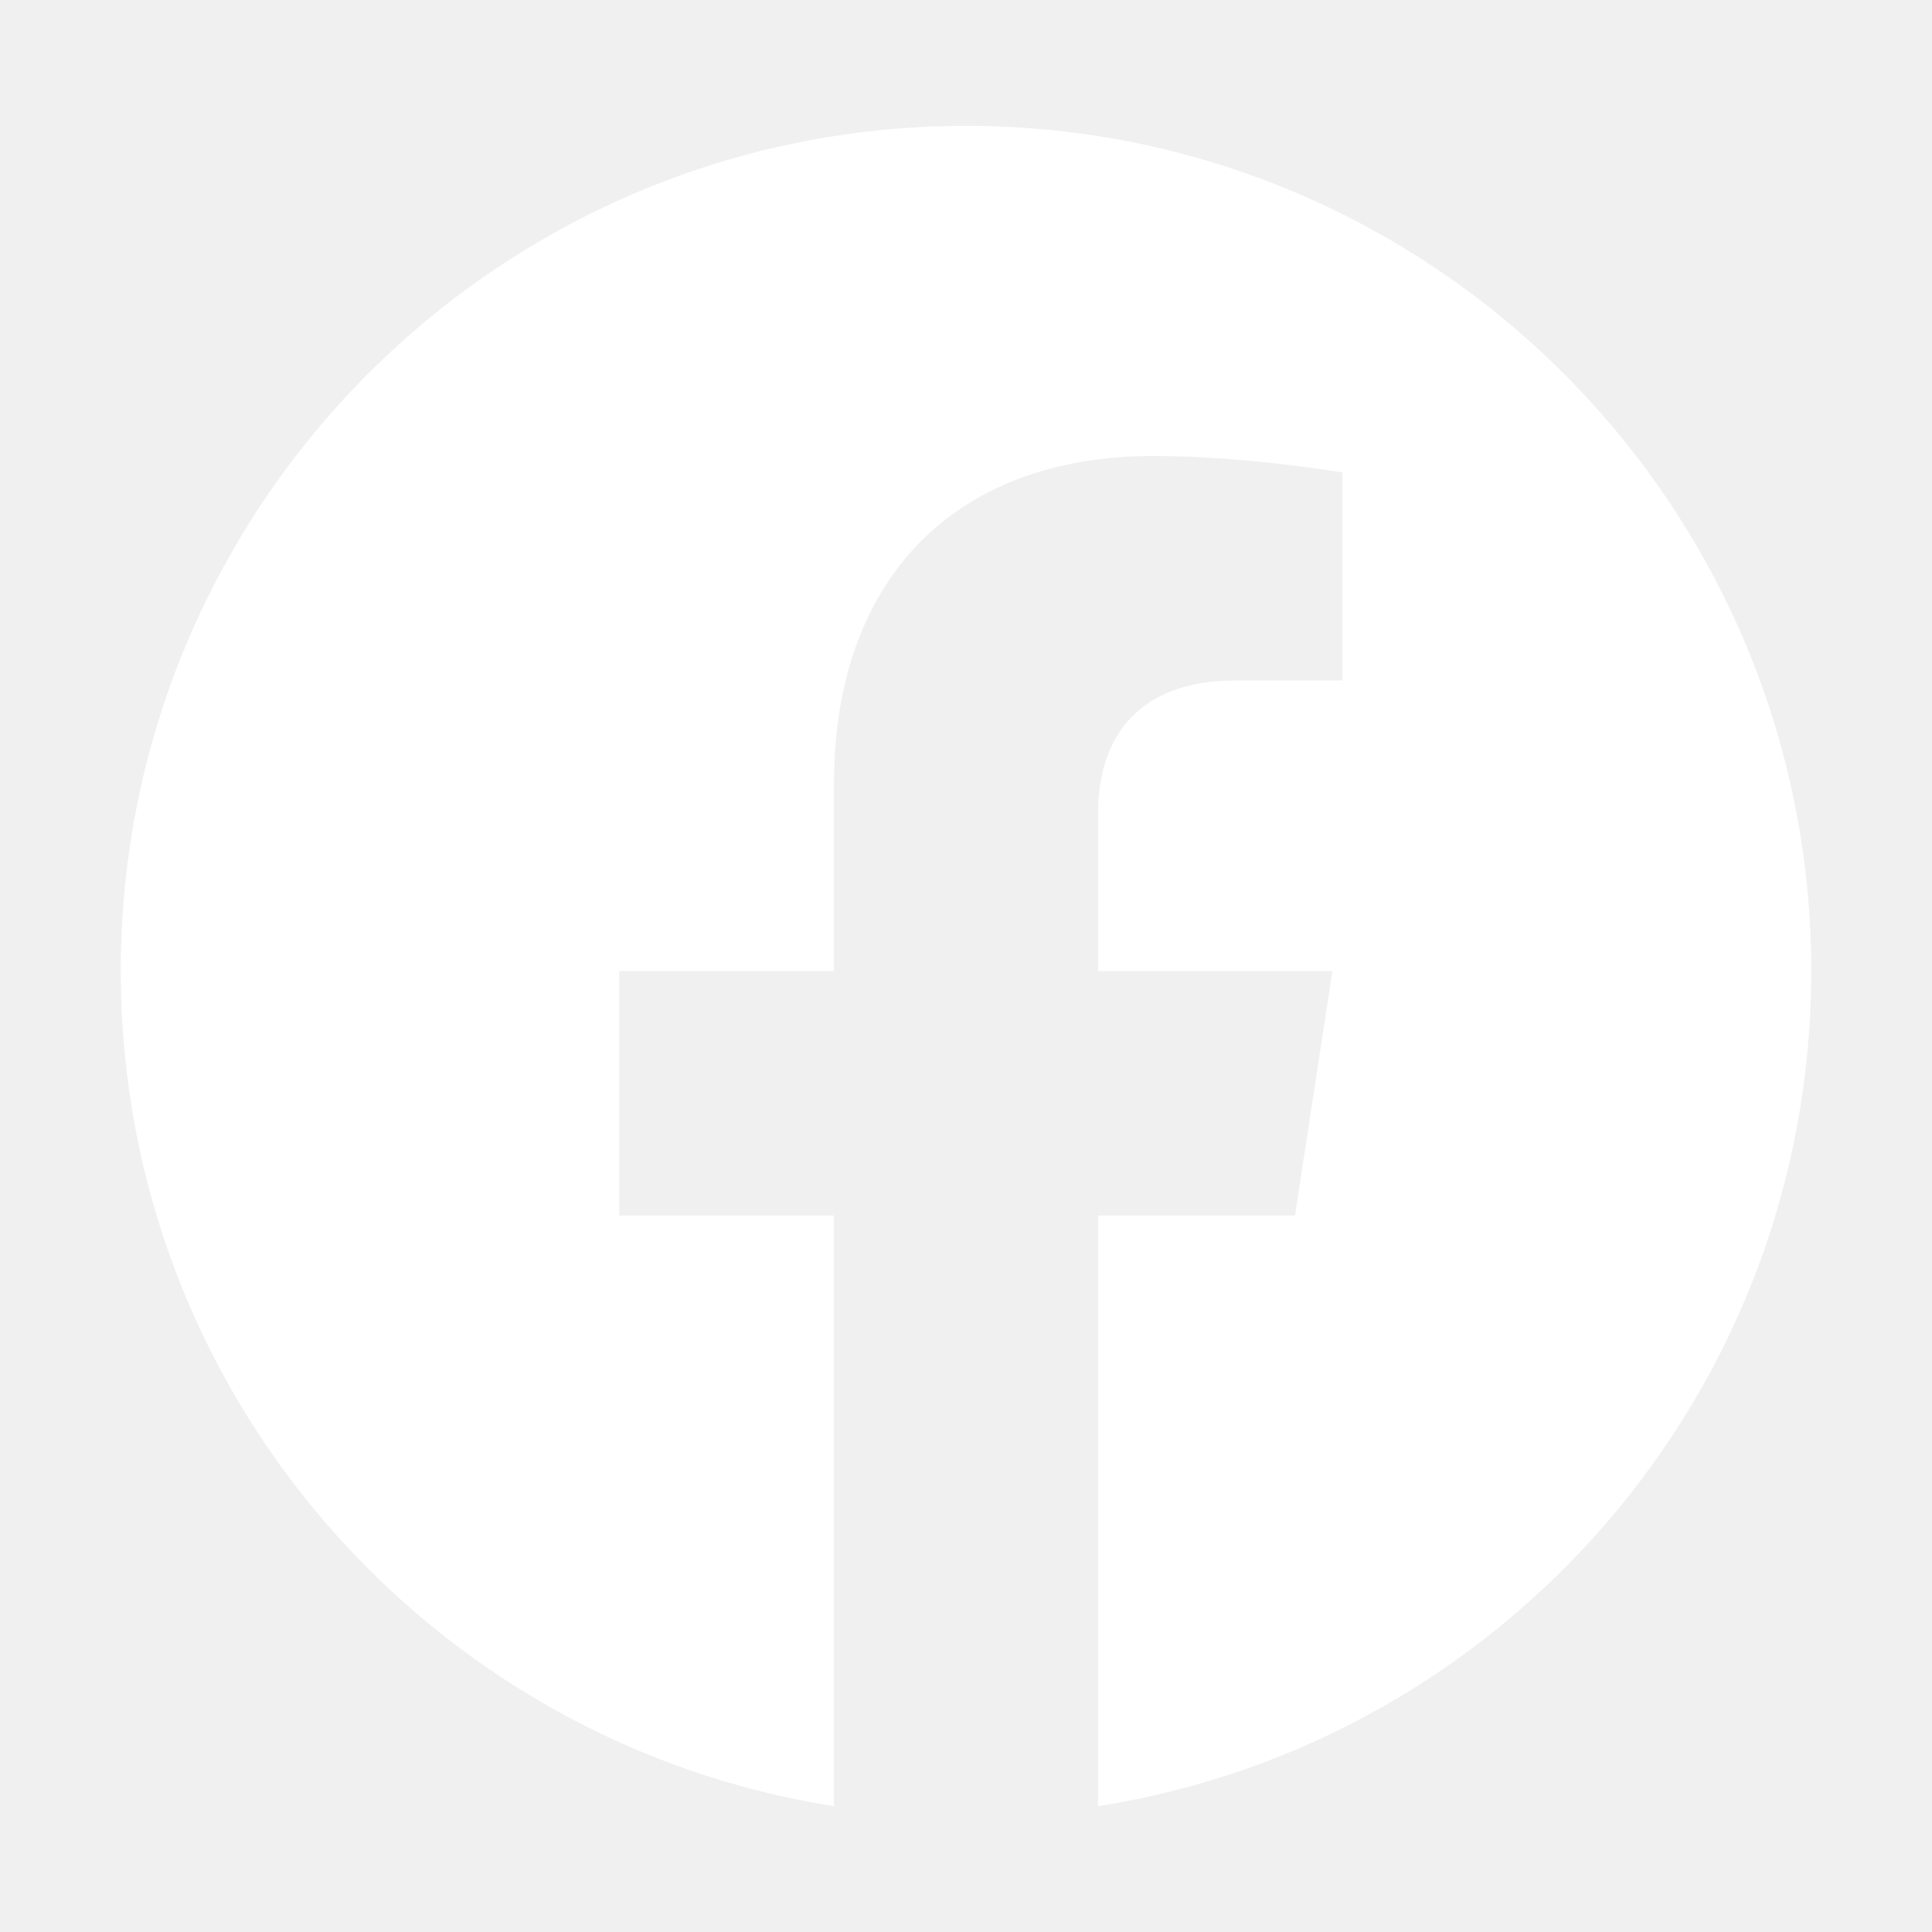
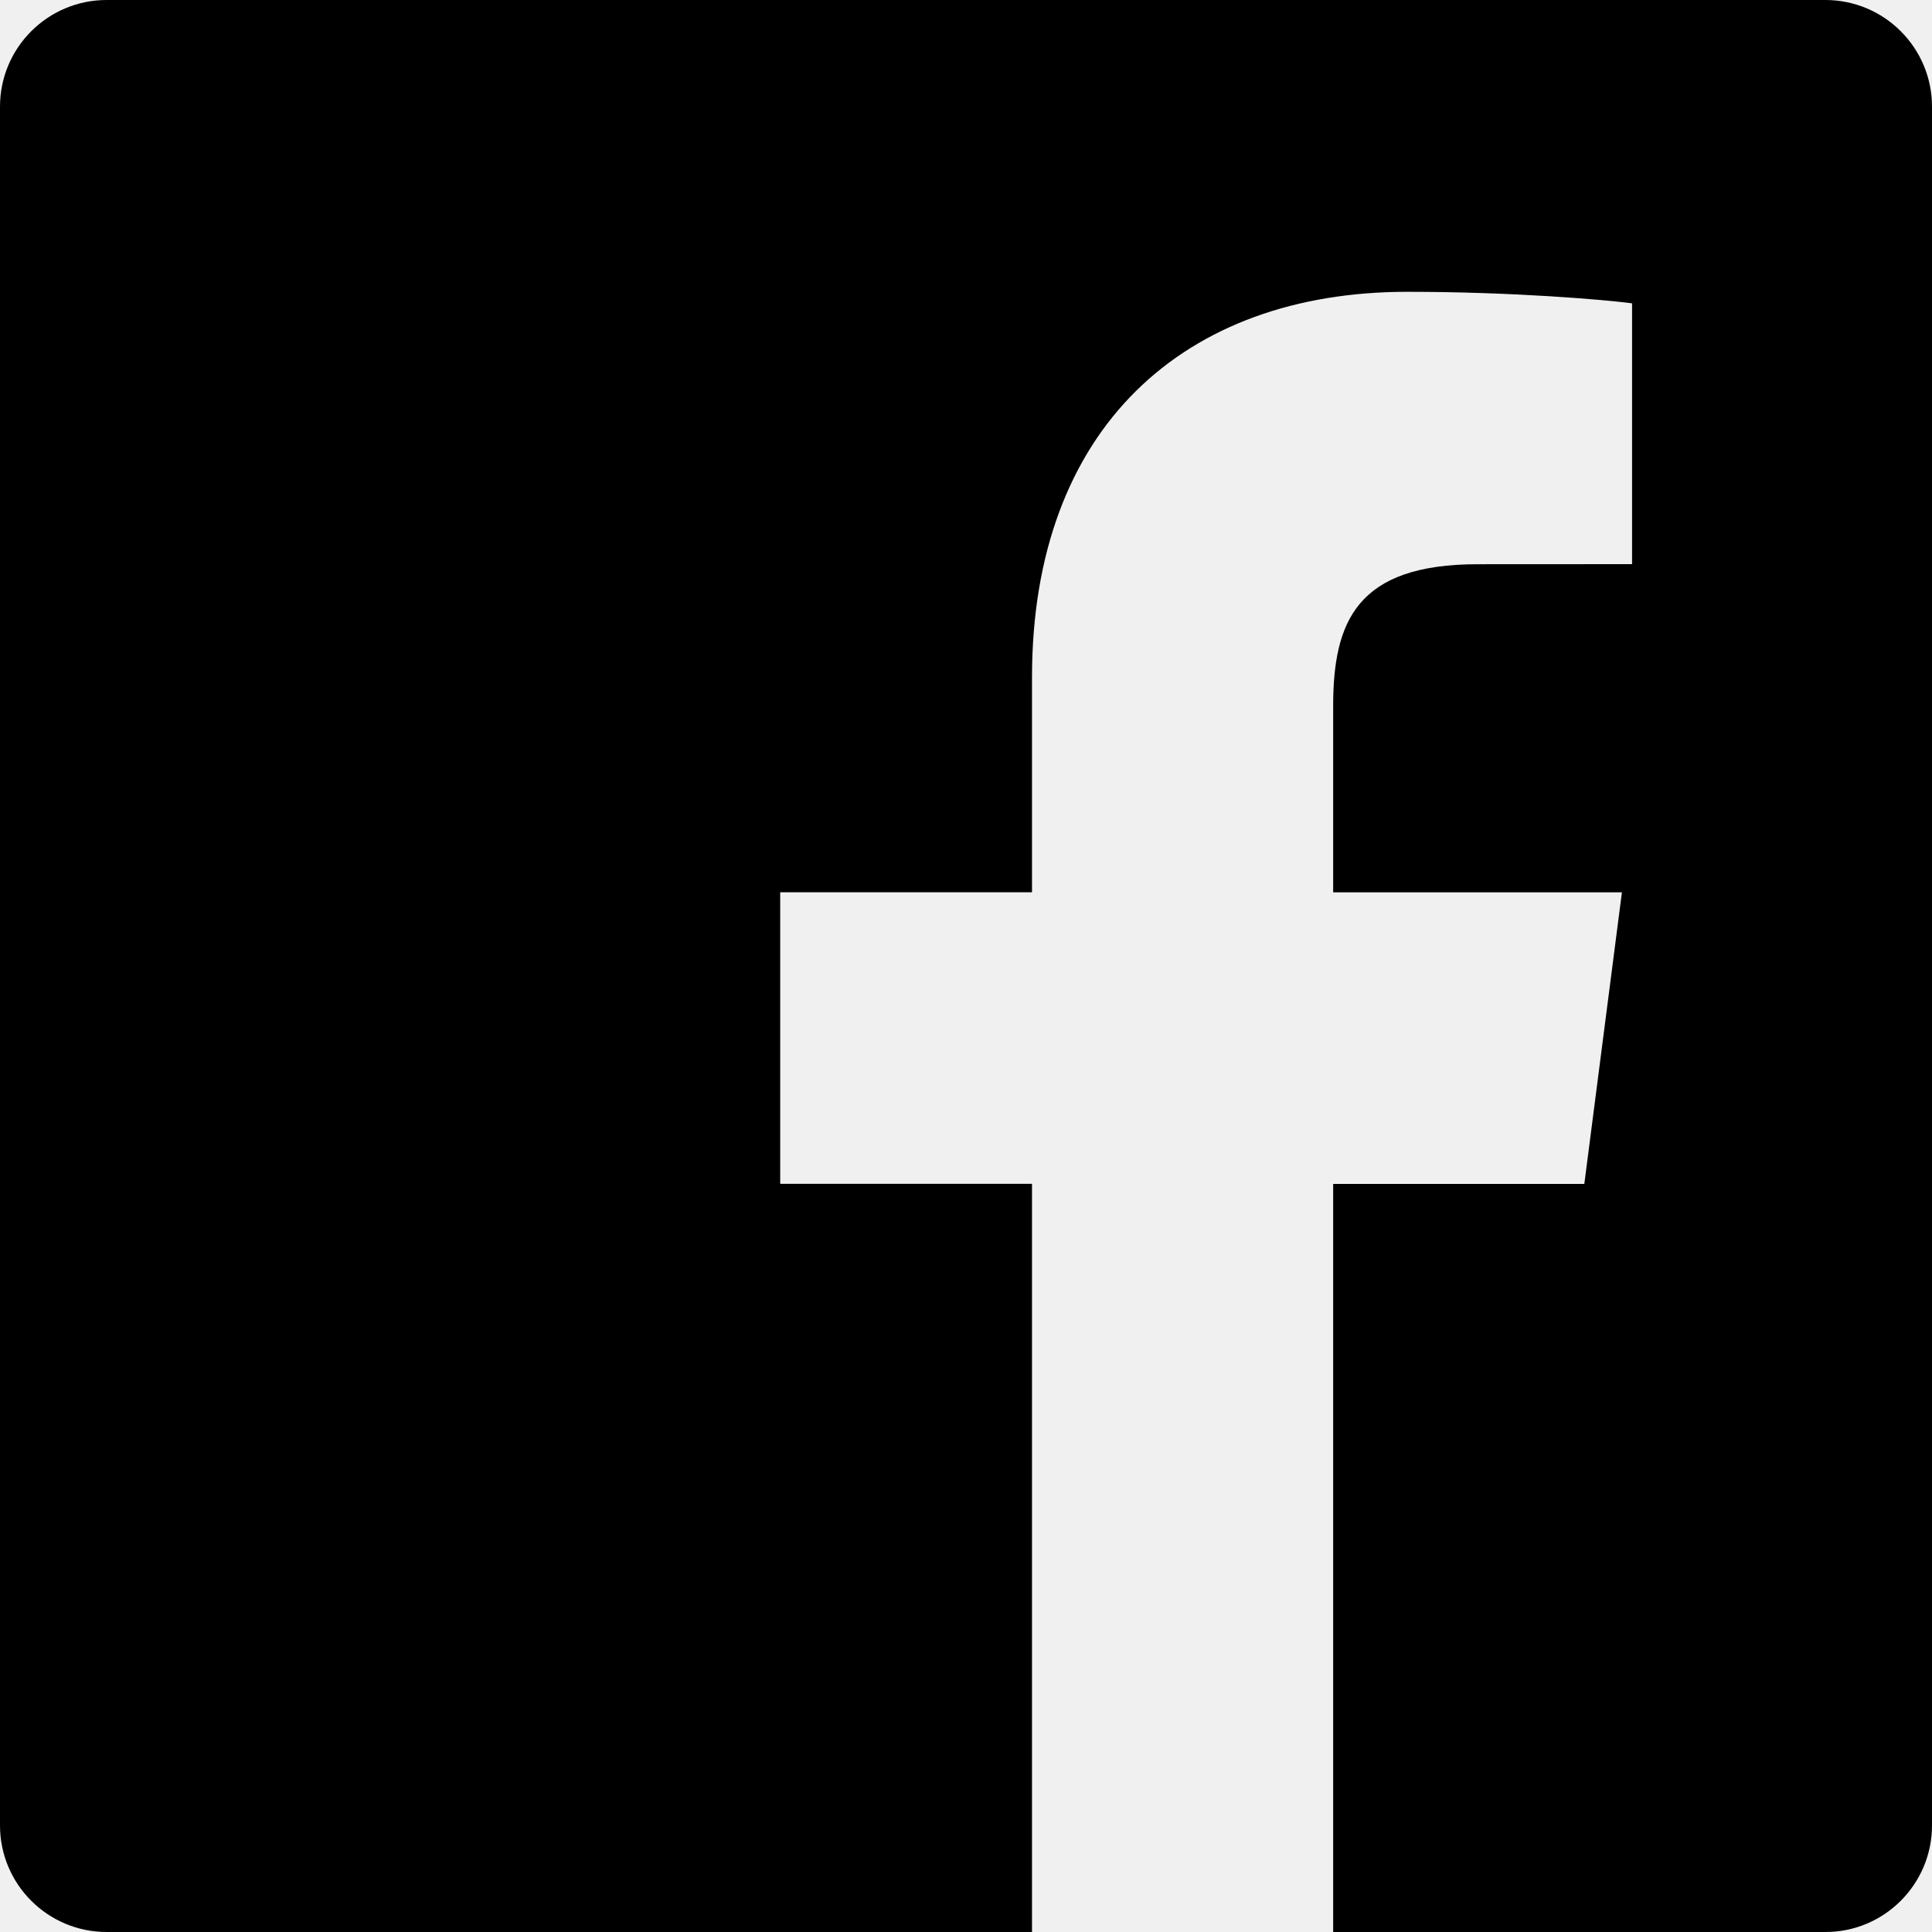
- <svg xmlns="http://www.w3.org/2000/svg" width="14" height="14" viewBox="0 0 14 14" fill="none">
-   <g clip-path="url(#clip0_4_11)">
-     <path fill-rule="evenodd" clip-rule="evenodd" d="M13.125 7.037C13.125 3.655 10.382 0.912 7 0.912C3.618 0.912 0.875 3.655 0.875 7.037C0.875 10.094 3.114 12.628 6.043 13.088V8.808H4.487V7.037H6.043V5.688C6.043 4.153 6.958 3.304 8.357 3.304C9.027 3.304 9.728 3.424 9.728 3.424V4.931H8.955C8.195 4.931 7.957 5.403 7.957 5.888V7.037H9.655L9.384 8.808H7.957V13.088C10.886 12.629 13.125 10.095 13.125 7.037V7.037Z" fill="white" />
-   </g>
-   <defs>
-     <clipPath id="clip0_4_11">
-       <rect width="14" height="14" fill="white" />
-     </clipPath>
-   </defs>
+ <svg xmlns="http://www.w3.org/2000/svg" width="24" height="24" viewBox="0 0 24 24">
+   <path d="M22.675 0h-21.35c-.732 0-1.325.593-1.325 1.325v21.351c0 .731.593 1.324 1.325 1.324h11.495v-9.294h-3.128v-3.622h3.128v-2.671c0-3.1 1.893-4.788 4.659-4.788 1.325 0 2.463.099 2.795.143v3.24l-1.918.001c-1.504 0-1.795.715-1.795 1.763v2.313h3.587l-.467 3.622h-3.12v9.293h6.116c.73 0 1.323-.593 1.323-1.325v-21.35c0-.732-.593-1.325-1.325-1.325z" />
</svg>
